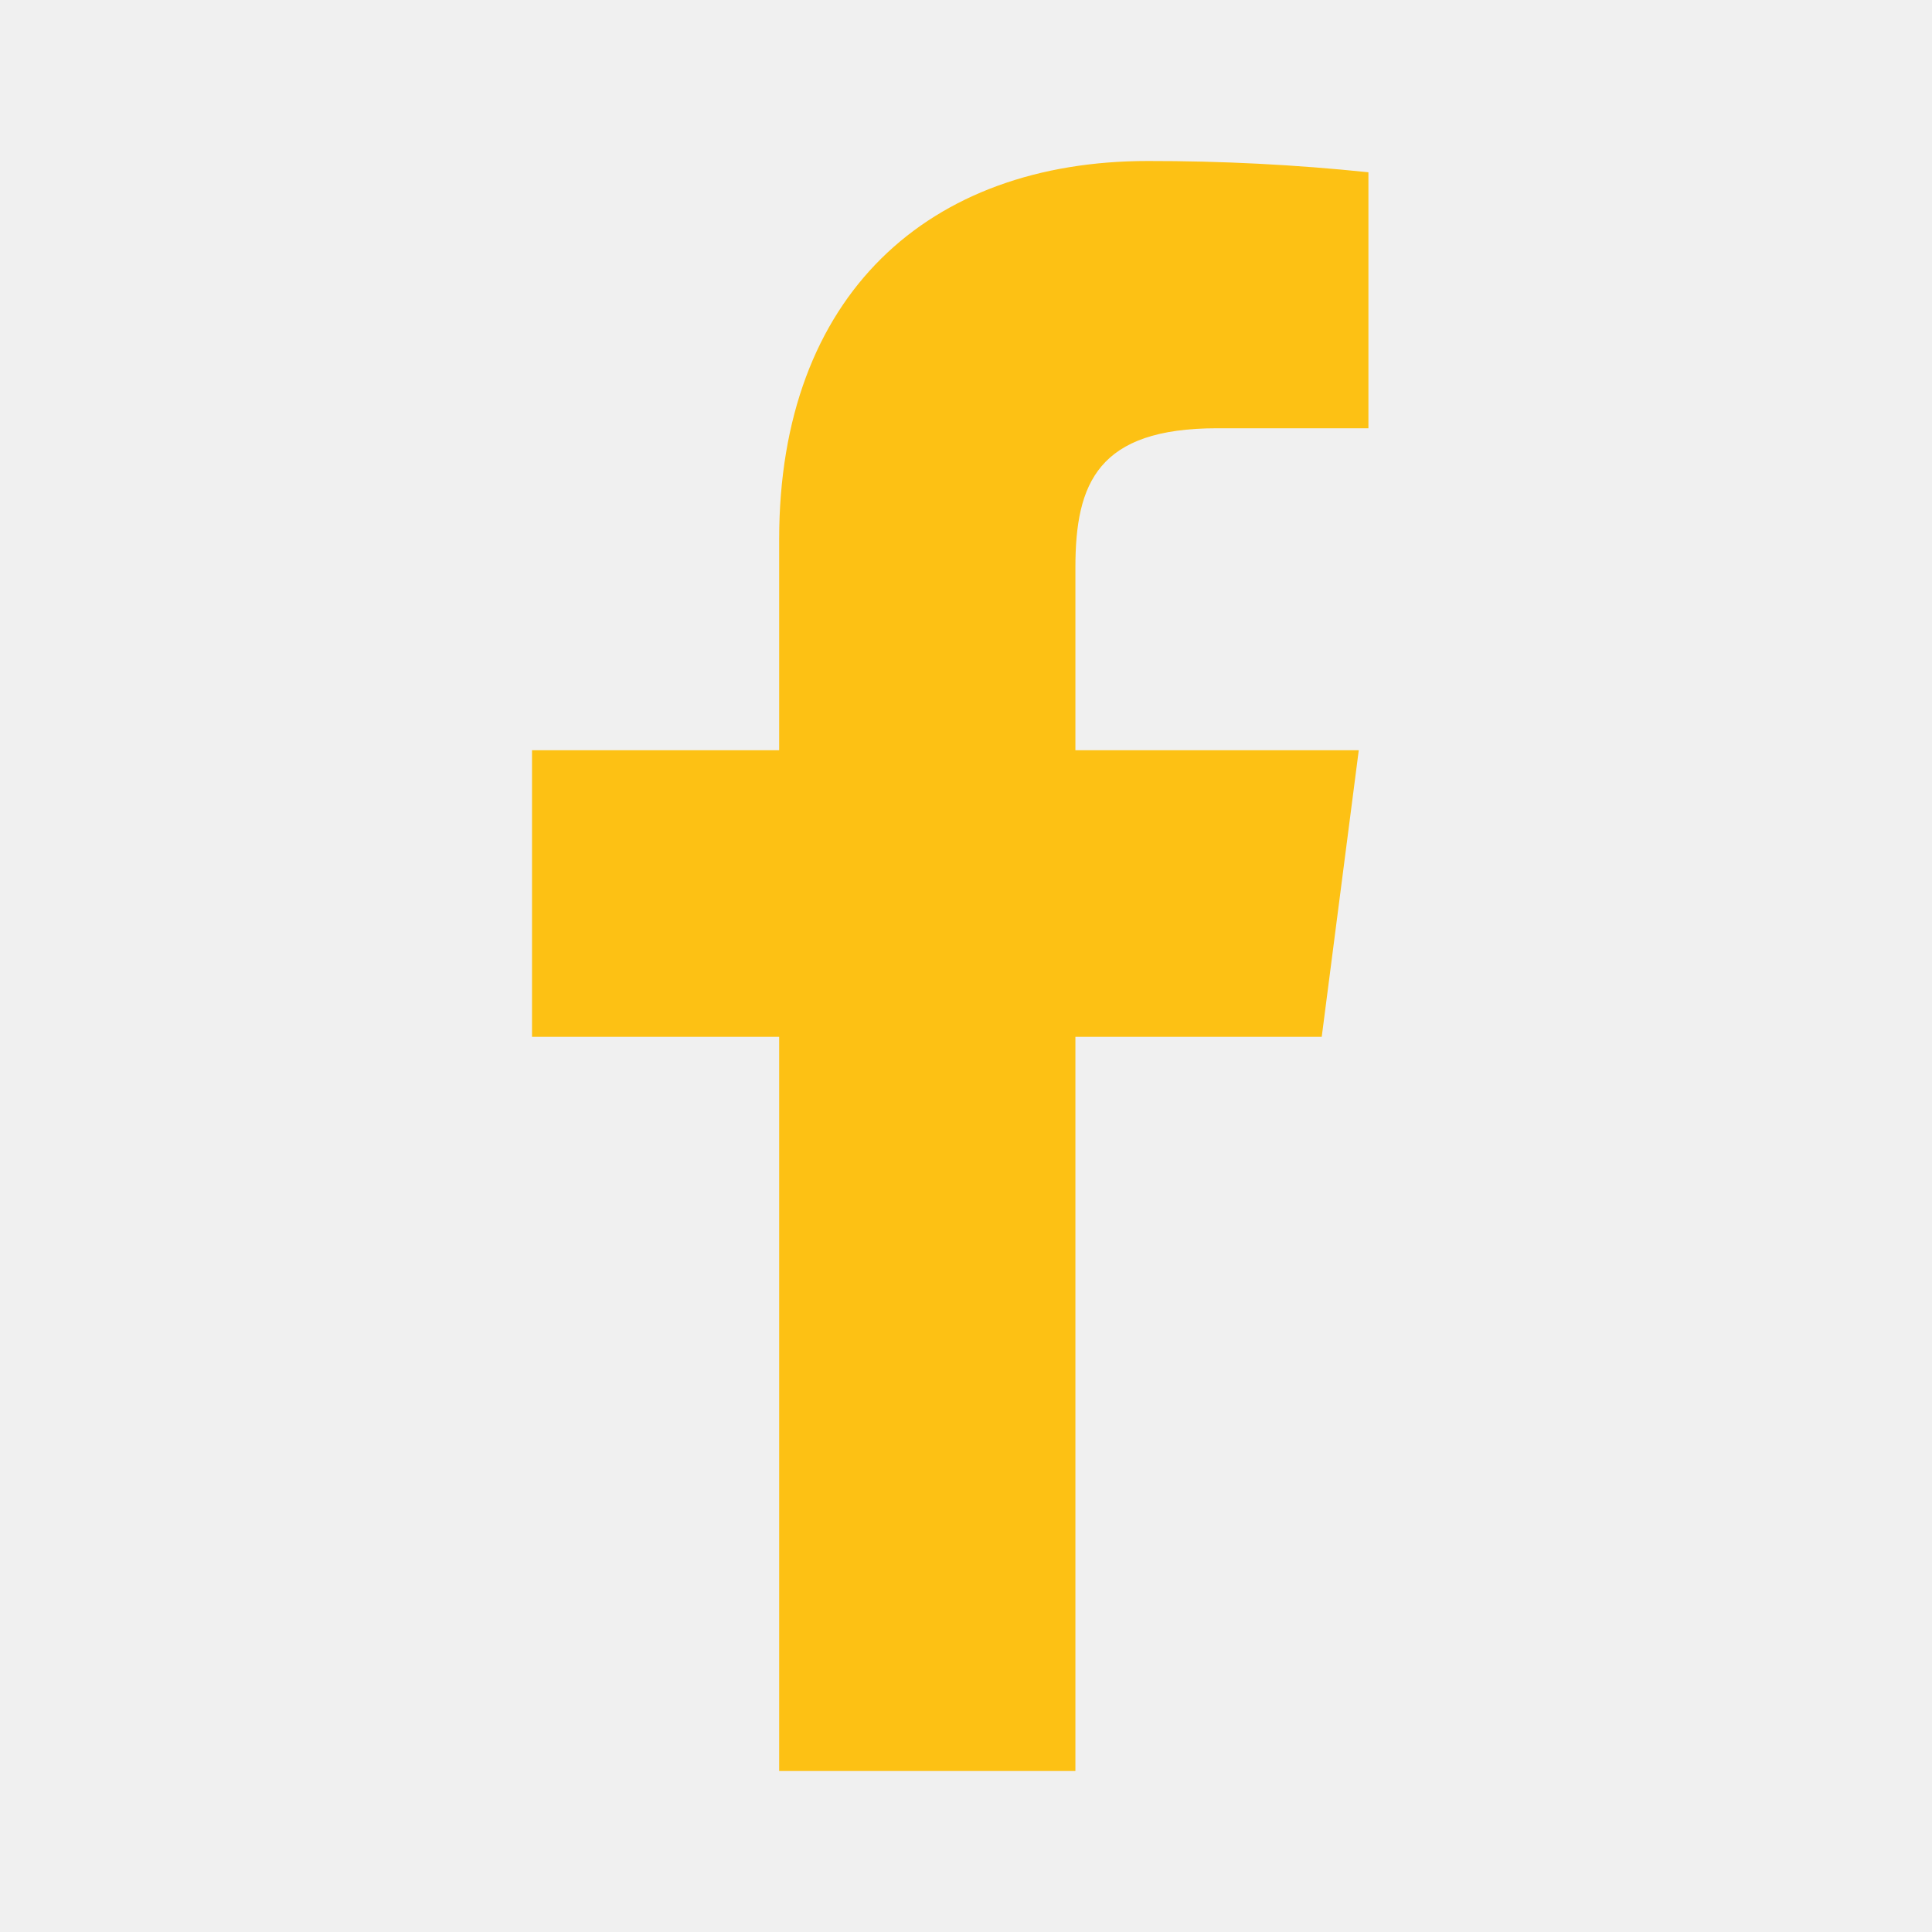
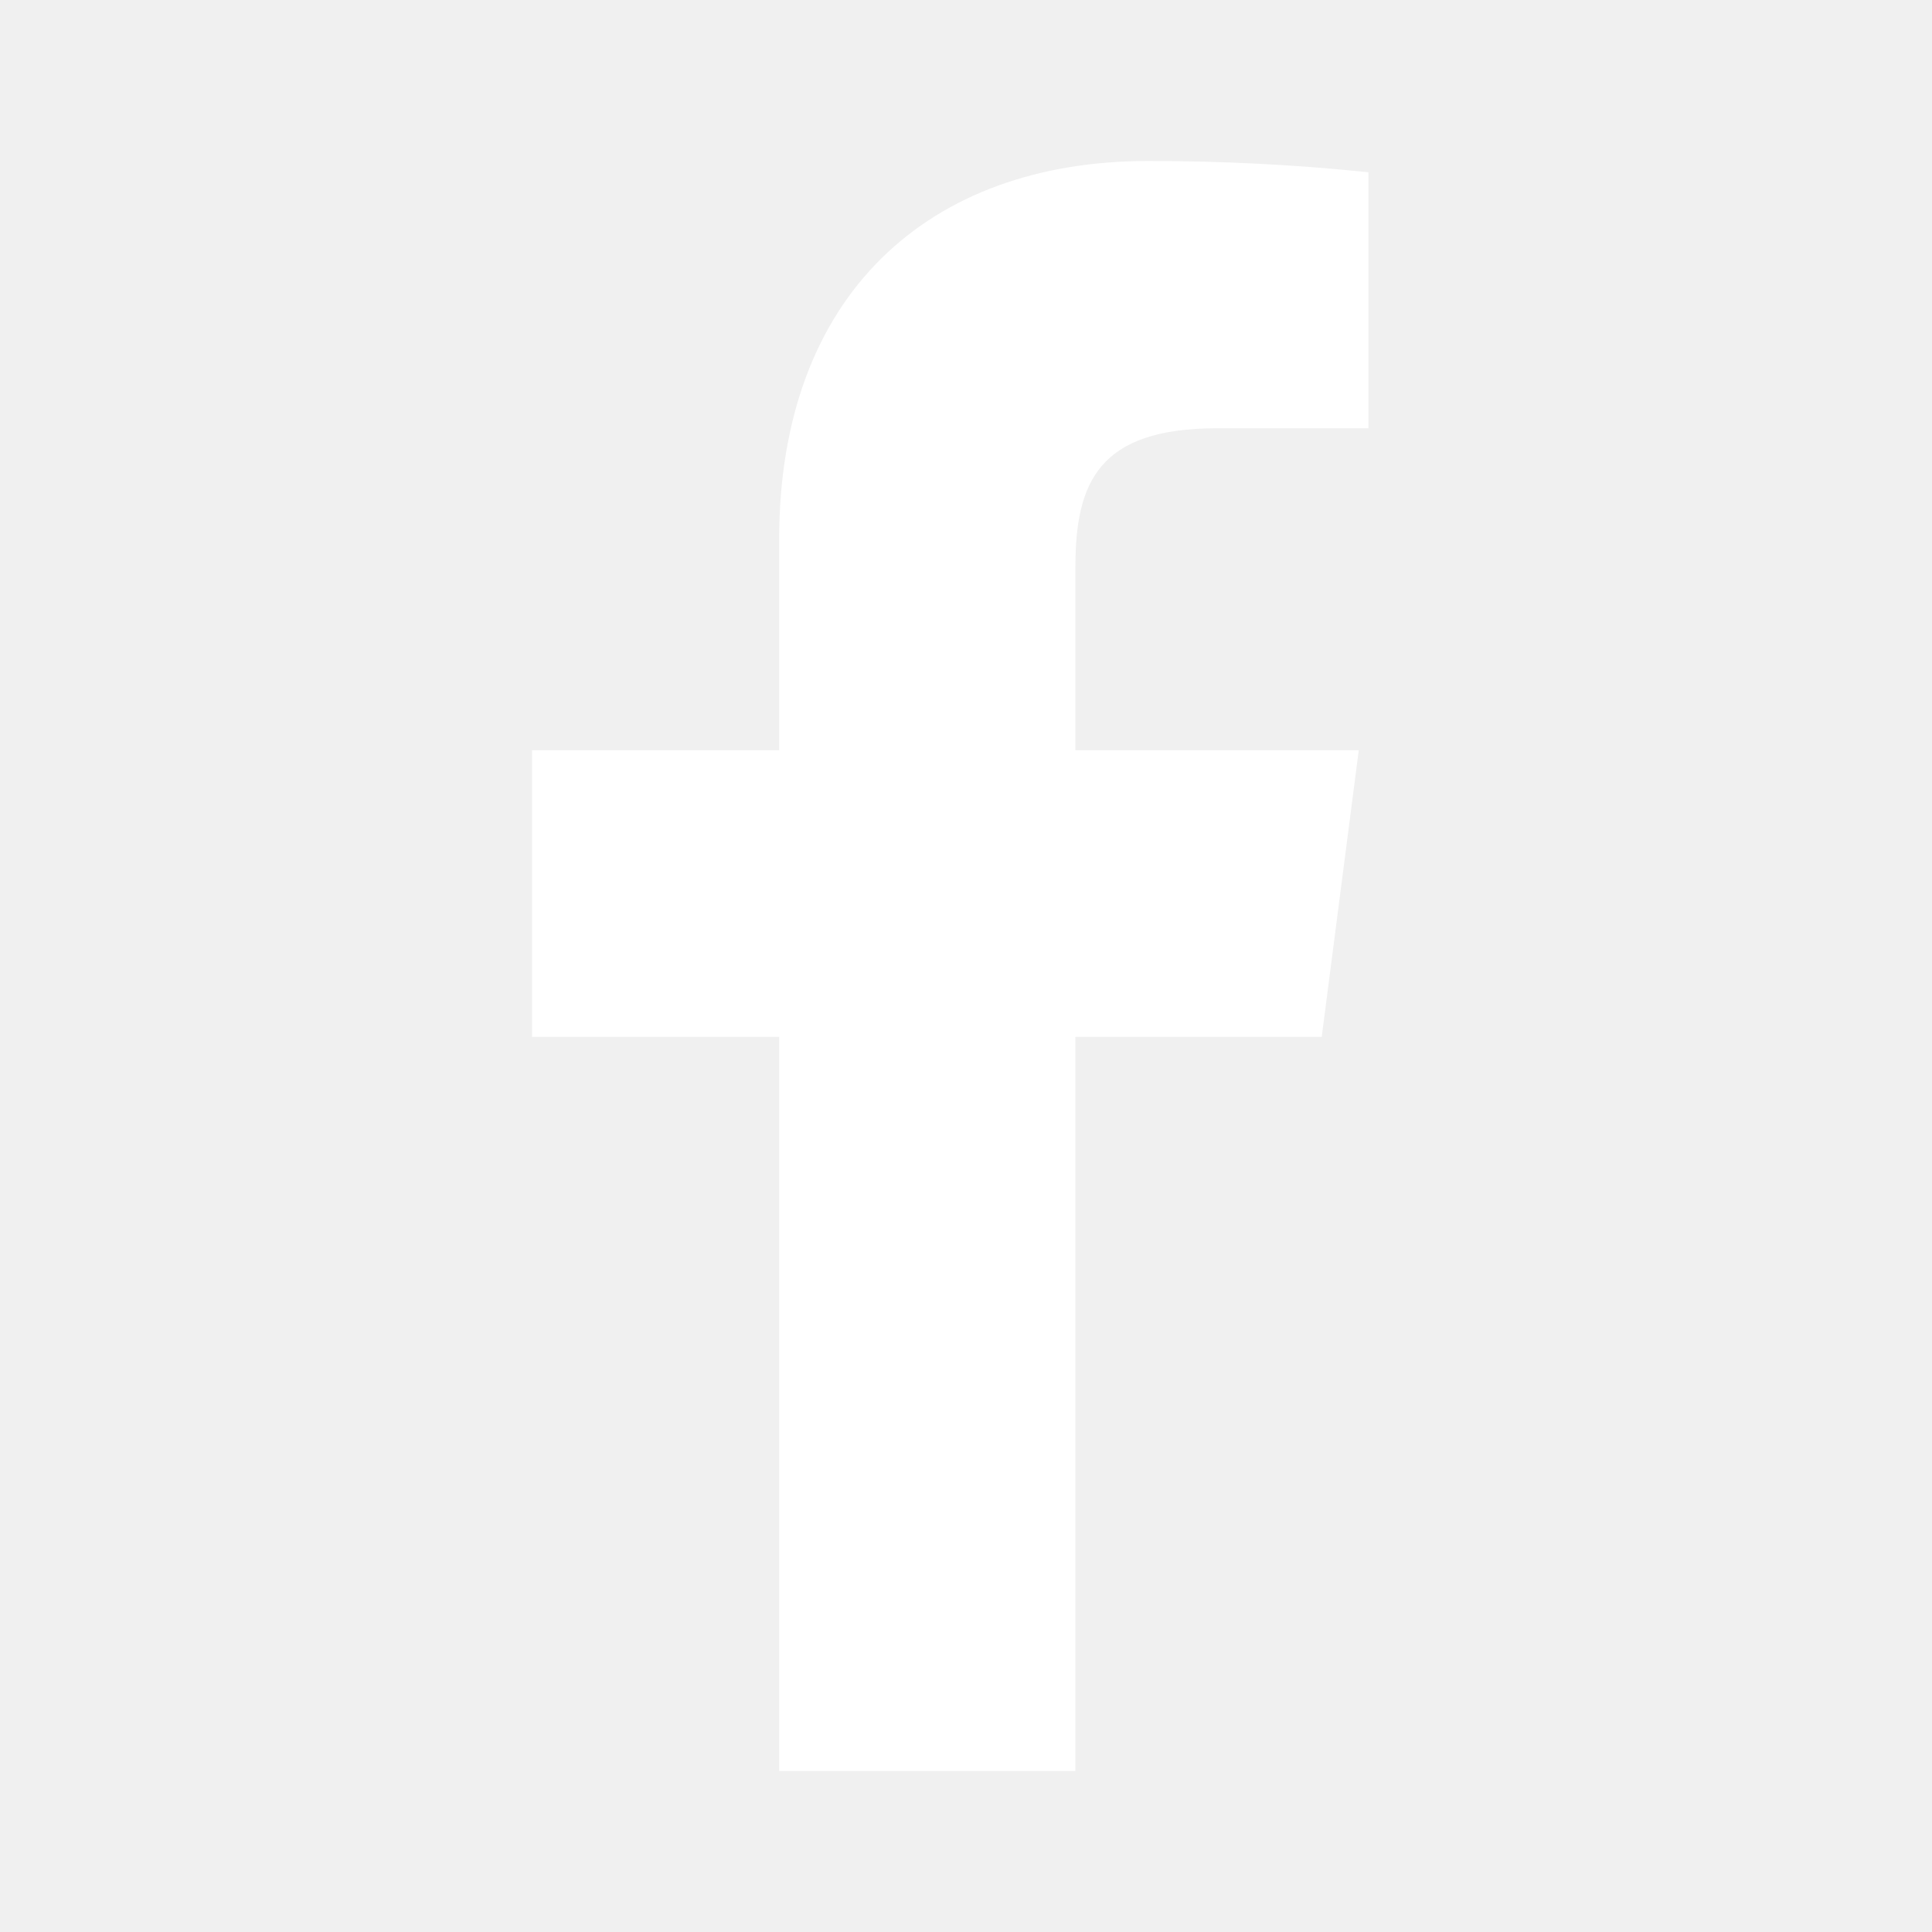
<svg xmlns="http://www.w3.org/2000/svg" width="24" height="24" viewBox="0 0 24 24" fill="none">
-   <path d="M15.119 5.32H16.999V2.14C16.089 2.045 15.175 1.999 14.259 2C11.539 2 9.679 3.66 9.679 6.7V9.32H6.609V12.88H9.679V22H13.359V12.88H16.419L16.879 9.32H13.359V7.05C13.359 6 13.639 5.32 15.119 5.32Z" fill="#FDC114" />
+   <path d="M15.119 5.32H16.999V2.14C16.089 2.045 15.175 1.999 14.259 2C11.539 2 9.679 3.66 9.679 6.7V9.32H6.609V12.88H9.679V22H13.359V12.88H16.419L16.879 9.32H13.359V7.05C13.359 6 13.639 5.32 15.119 5.32Z" fill="white" />
</svg>
